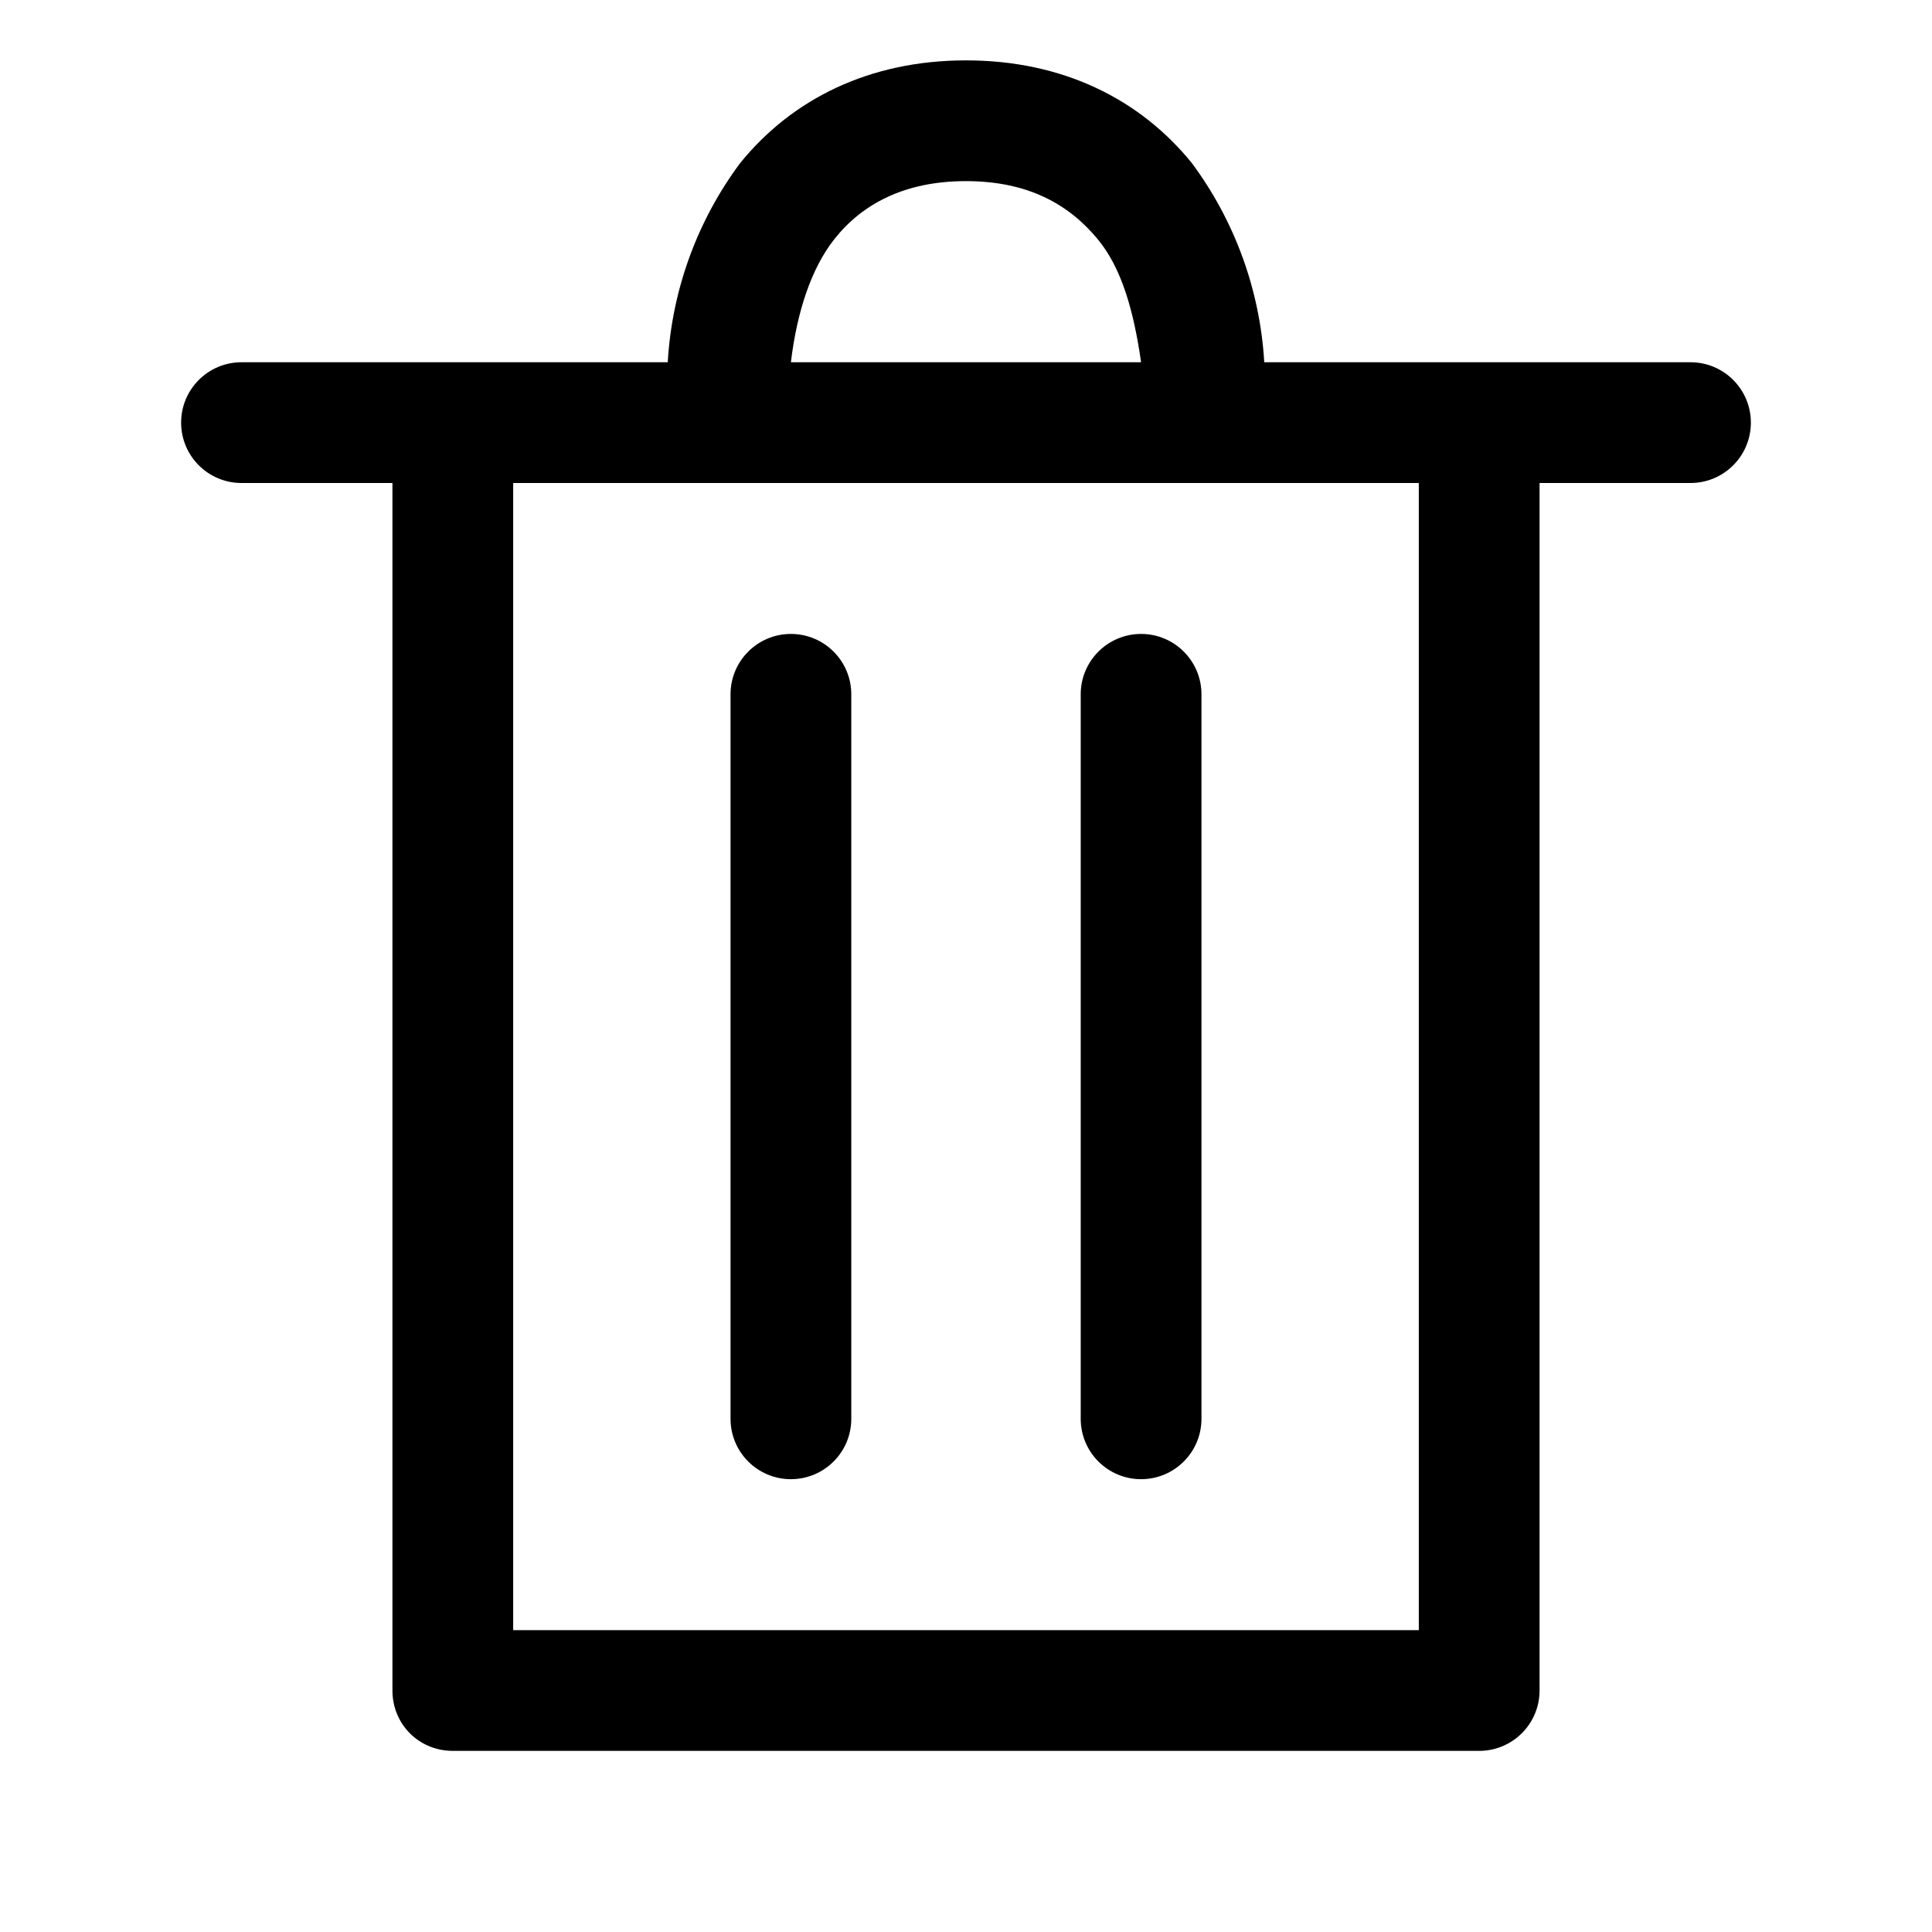
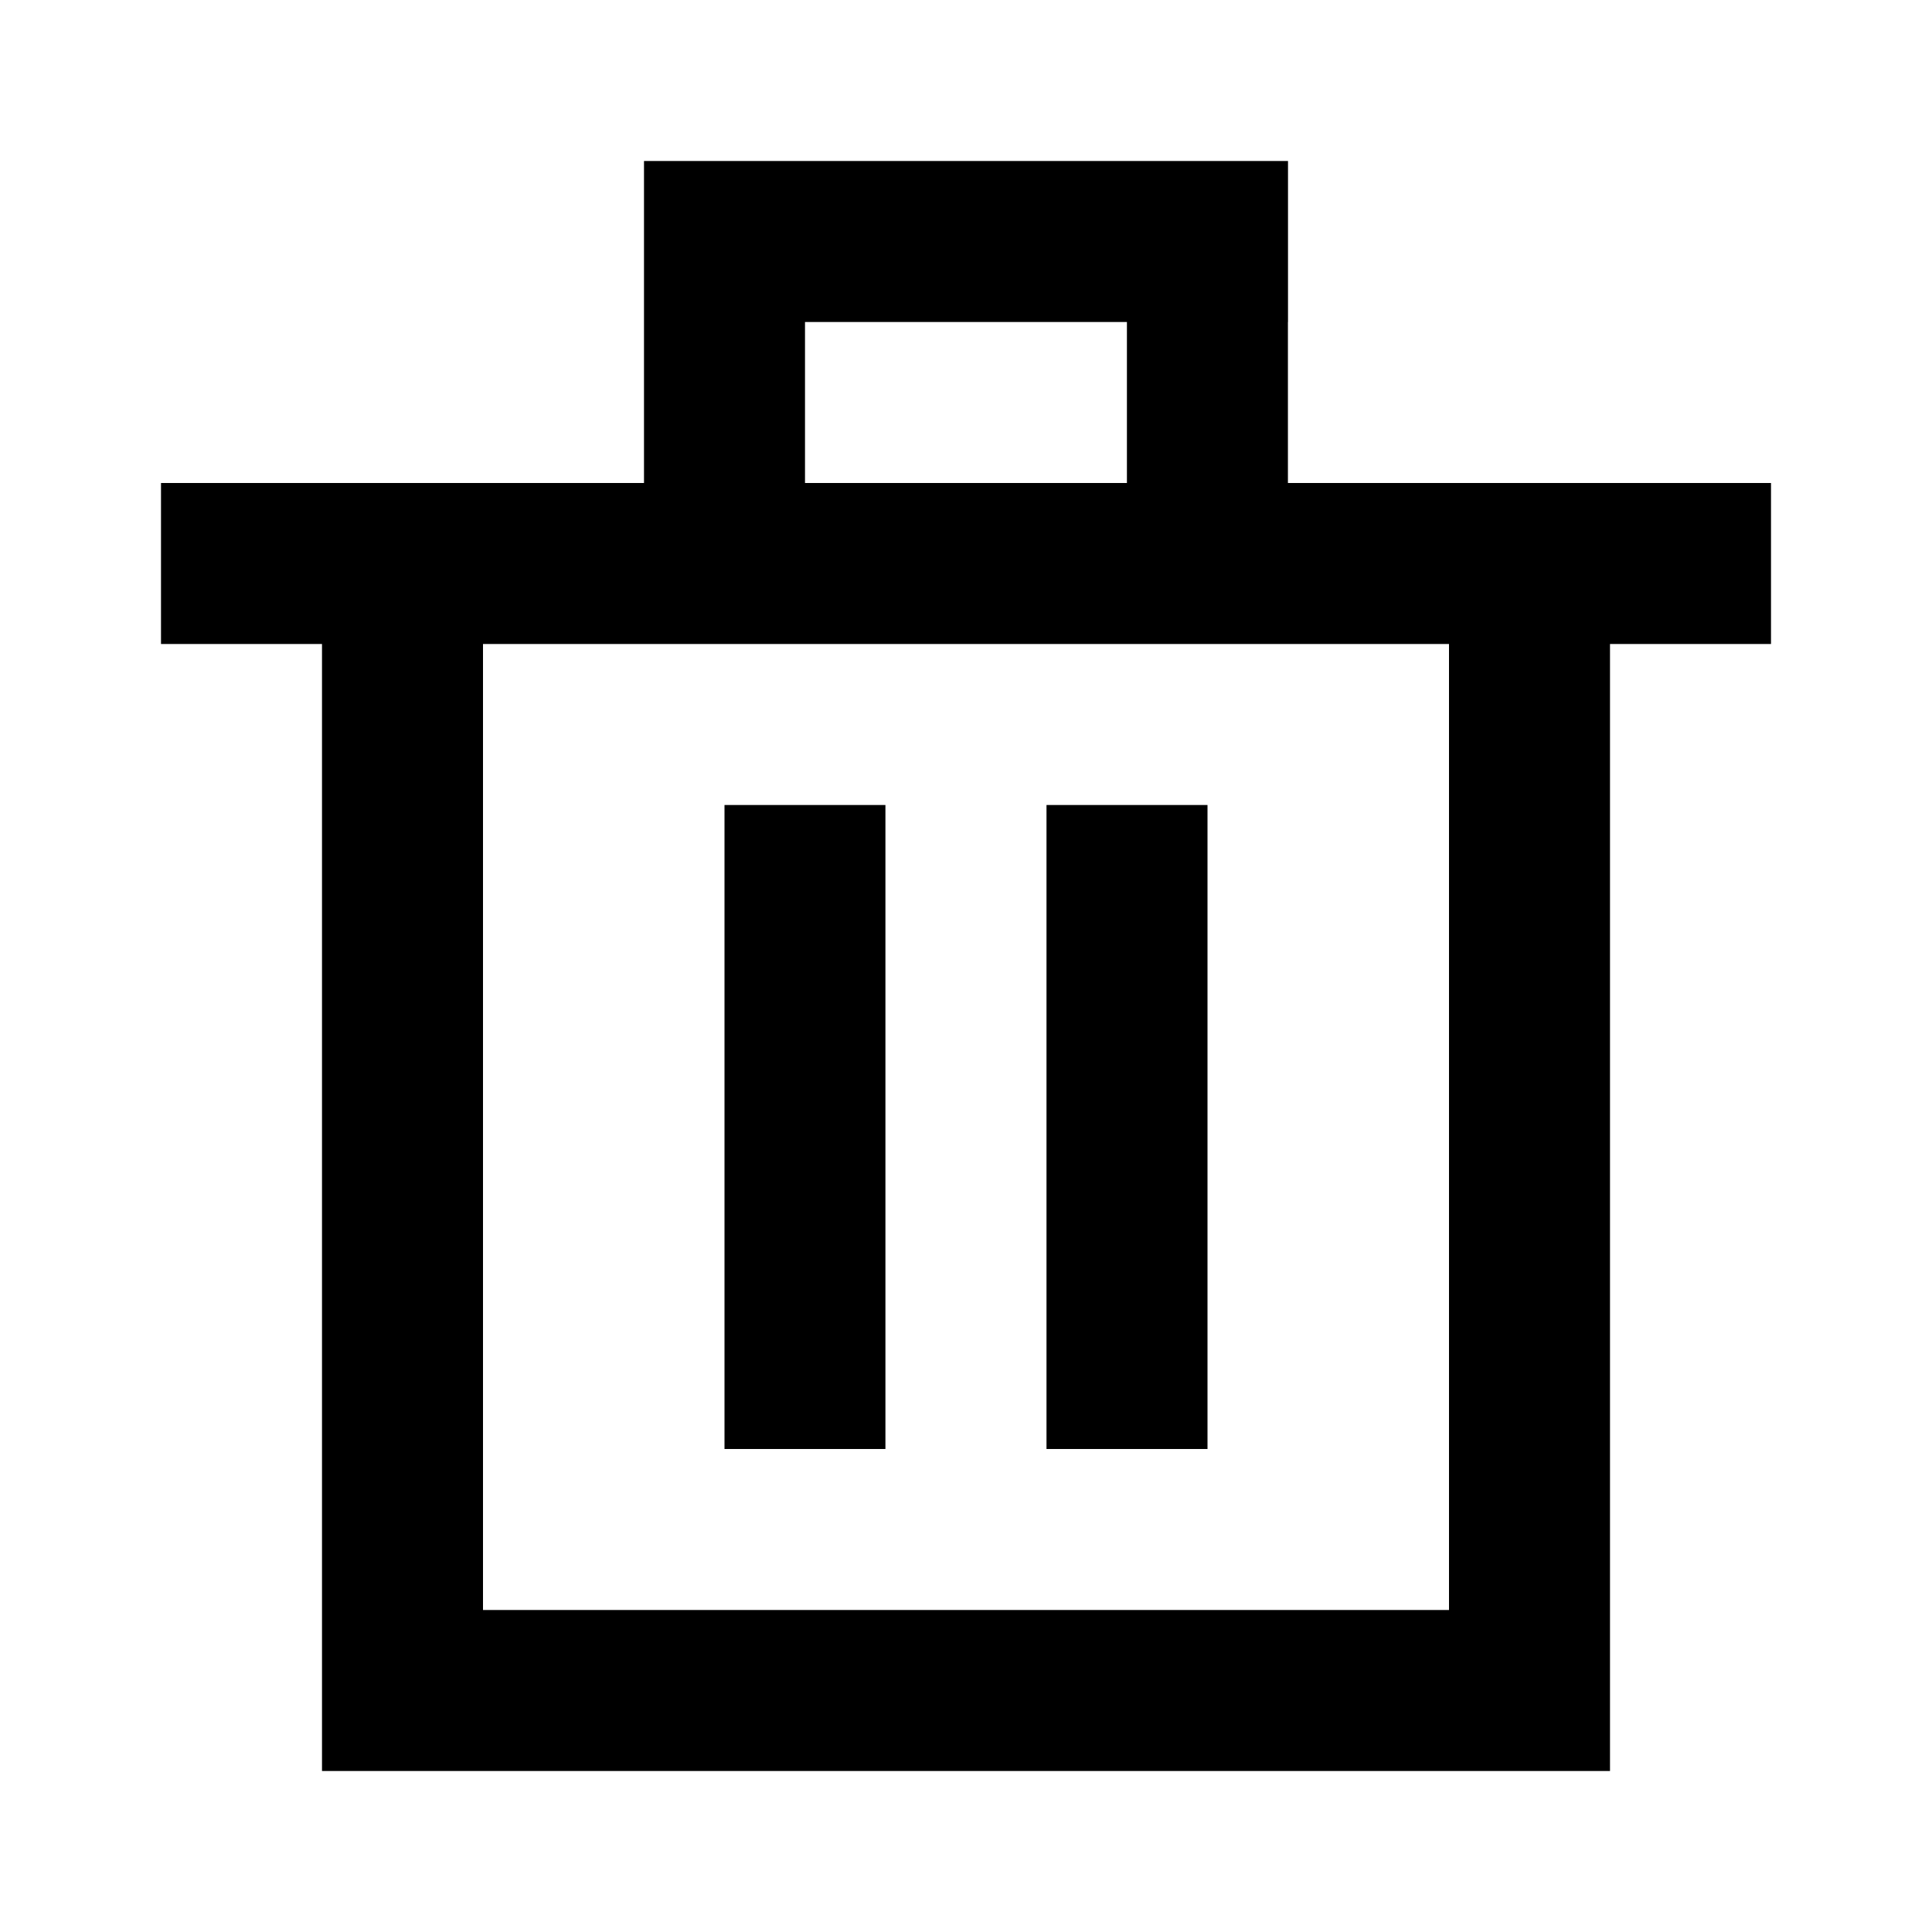
- <svg xmlns="http://www.w3.org/2000/svg" class="icon icon-remove" viewBox="0 0 16 16">
-   <path fill="currentColor" d="M14 3h-3.53a3.07 3.07 0 0 0-.6-1.65C9.44.82 8.8.5 8 .5s-1.44.32-1.87.85A3.06 3.06 0 0 0 5.53 3H2a.5.5 0 0 0 0 1h1.25v10c0 .28.22.5.5.5h8.5a.5.5 0 0 0 .5-.5V4H14a.5.5 0 0 0 0-1M6.91 1.98c.23-.29.58-.48 1.09-.48s.85.19 1.09.48c.2.24.3.6.36 1.02h-2.9c.05-.42.17-.78.36-1.02m4.84 11.52h-7.5V4h7.5z" />
-   <path fill="currentColor" d="M6.55 5.25a.5.5 0 0 0-.5.5v6a.5.5 0 0 0 1 0v-6a.5.5 0 0 0-.5-.5m2.9 0a.5.5 0 0 0-.5.5v6a.5.5 0 0 0 1 0v-6a.5.5 0 0 0-.5-.5" />
+ <svg xmlns="http://www.w3.org/2000/svg" class="icon icon-remove" viewBox="0 0 24 24">
+   <path fill="currentColor" fill-rule="evenodd" clip-rule="evenodd" d="M15.999 2H16V4H15.999V6H18H20H22V8H20V20H20V22L20 22H18H6L4 22V20V8H2V6H4H6H8V4V2H10H13.999H15.999ZM13.999 4H10V6H13.999V4ZM13.999 8H10H8L6 8V20H18V8L15.999 8H13.999ZM9 10H10.999V18H9V10ZM15 10H13V18H15V10Z" />
</svg>
